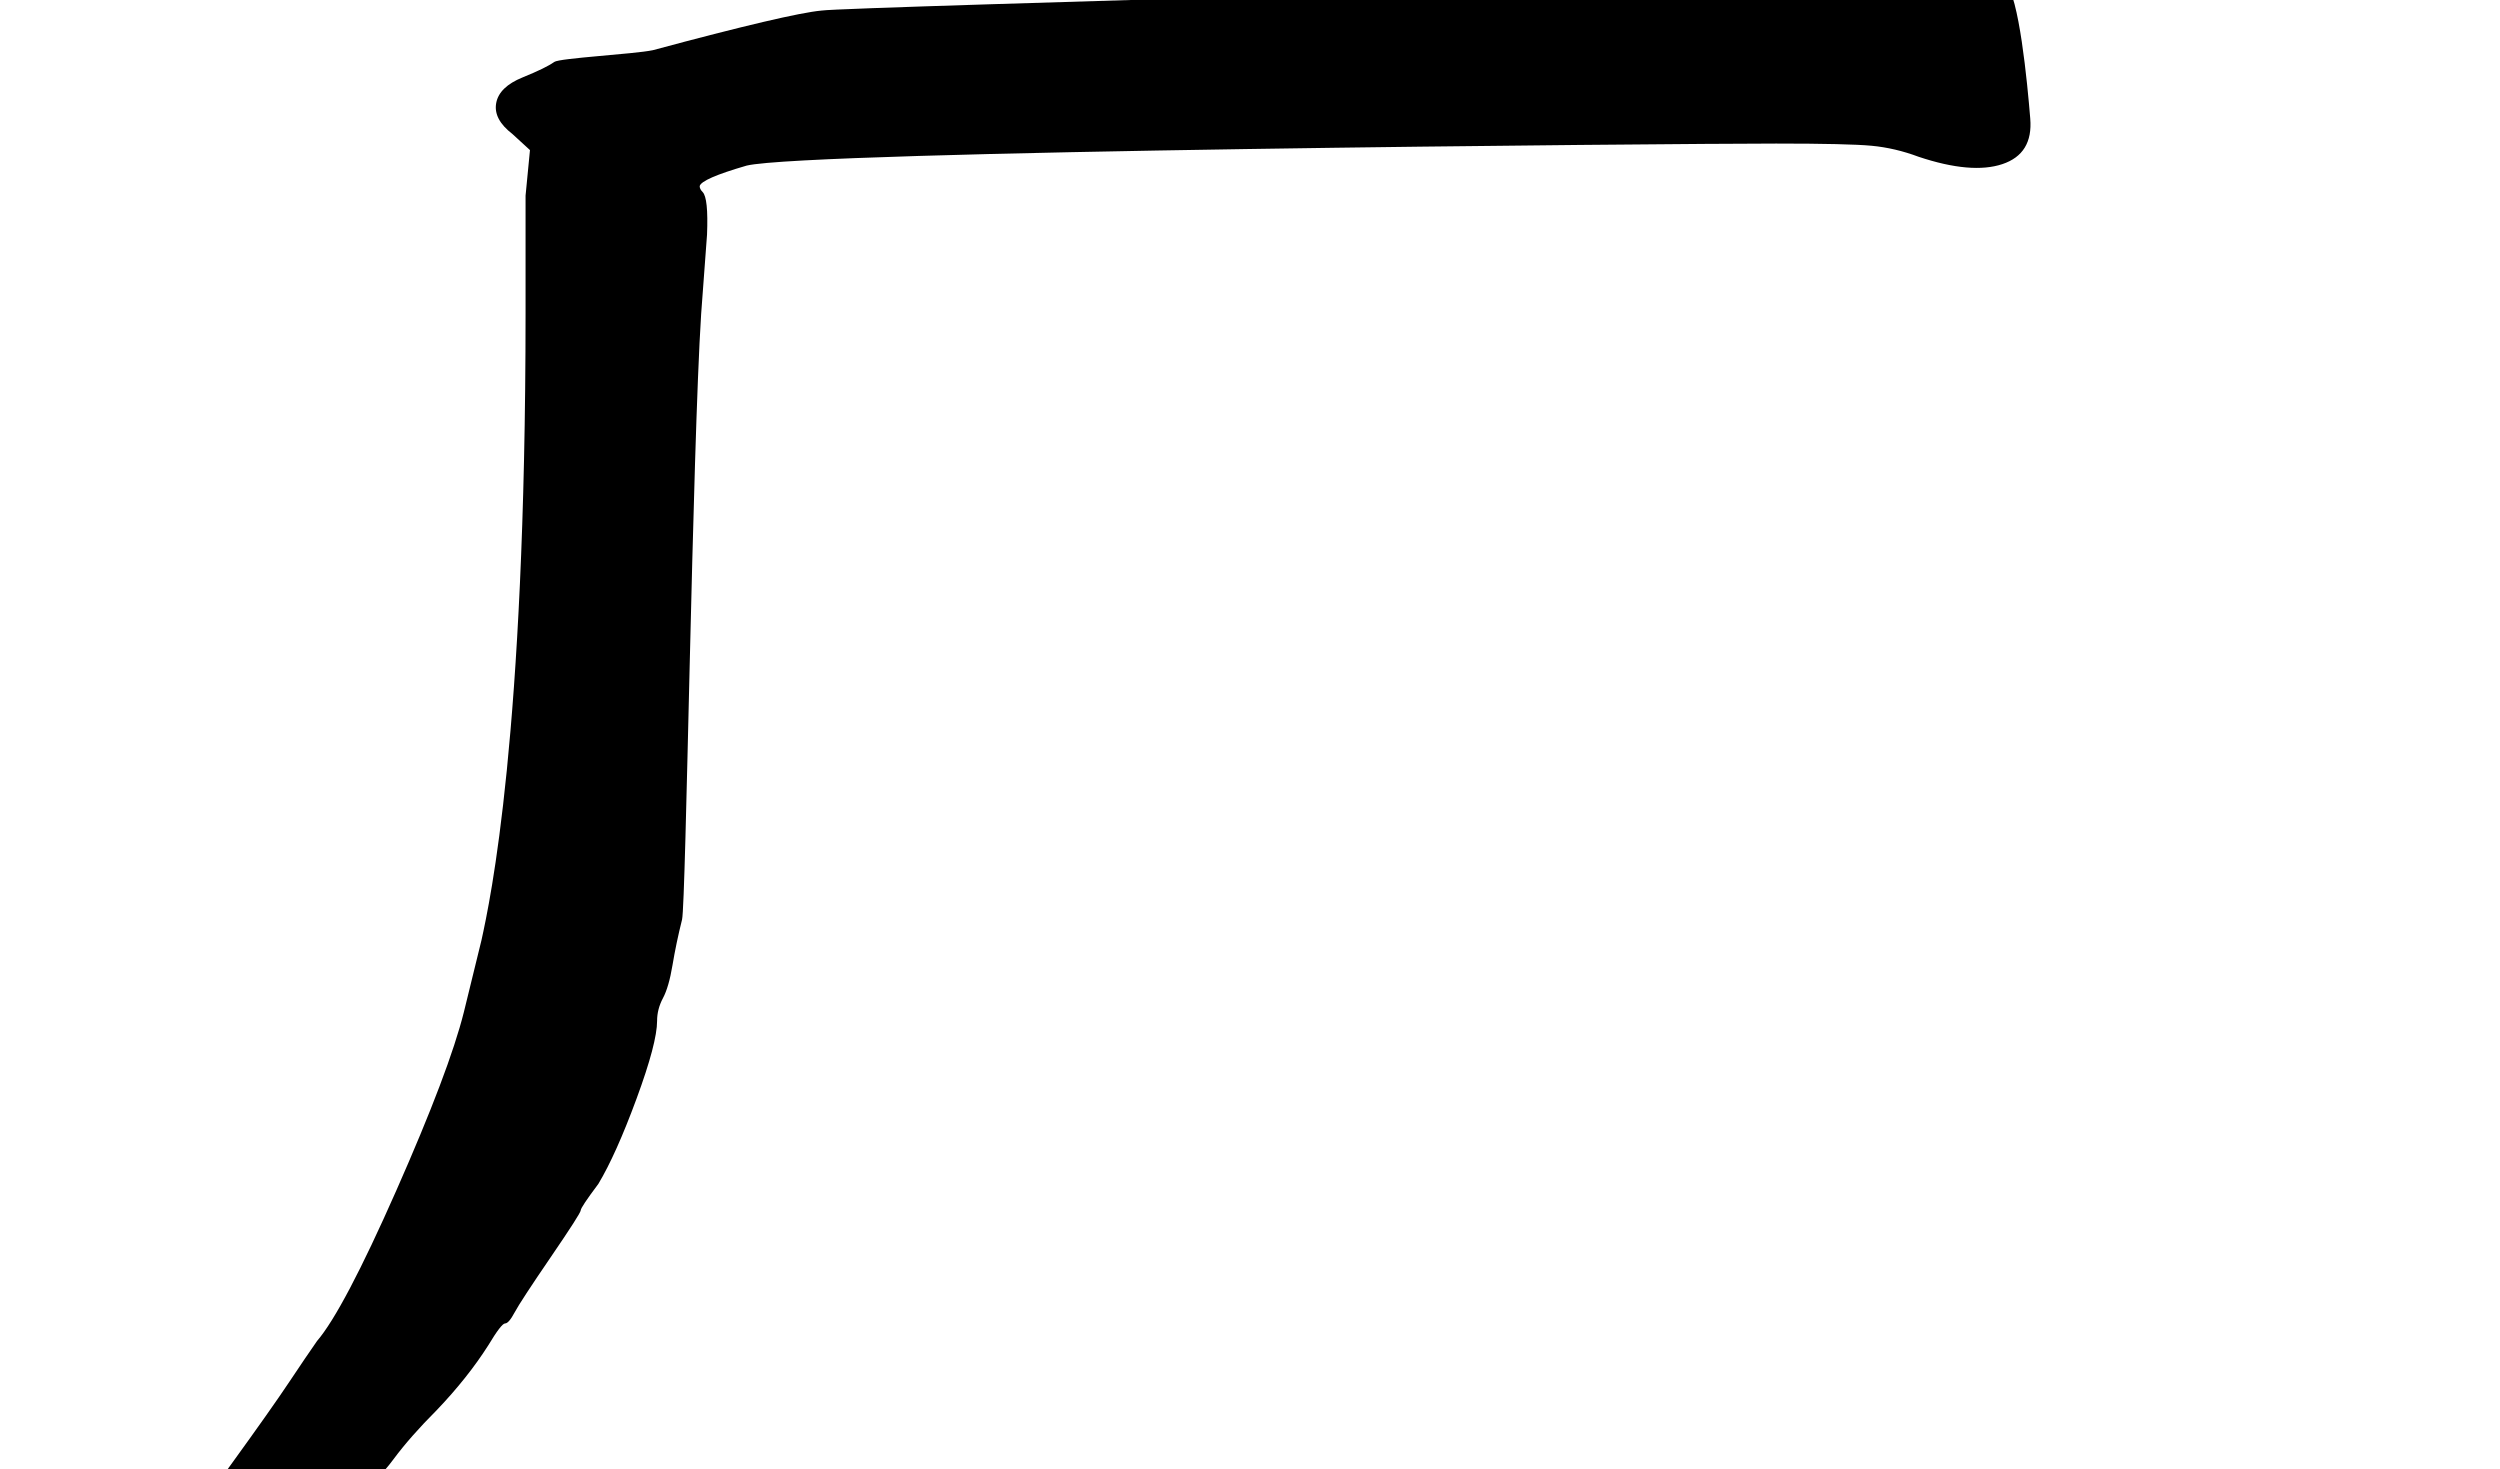
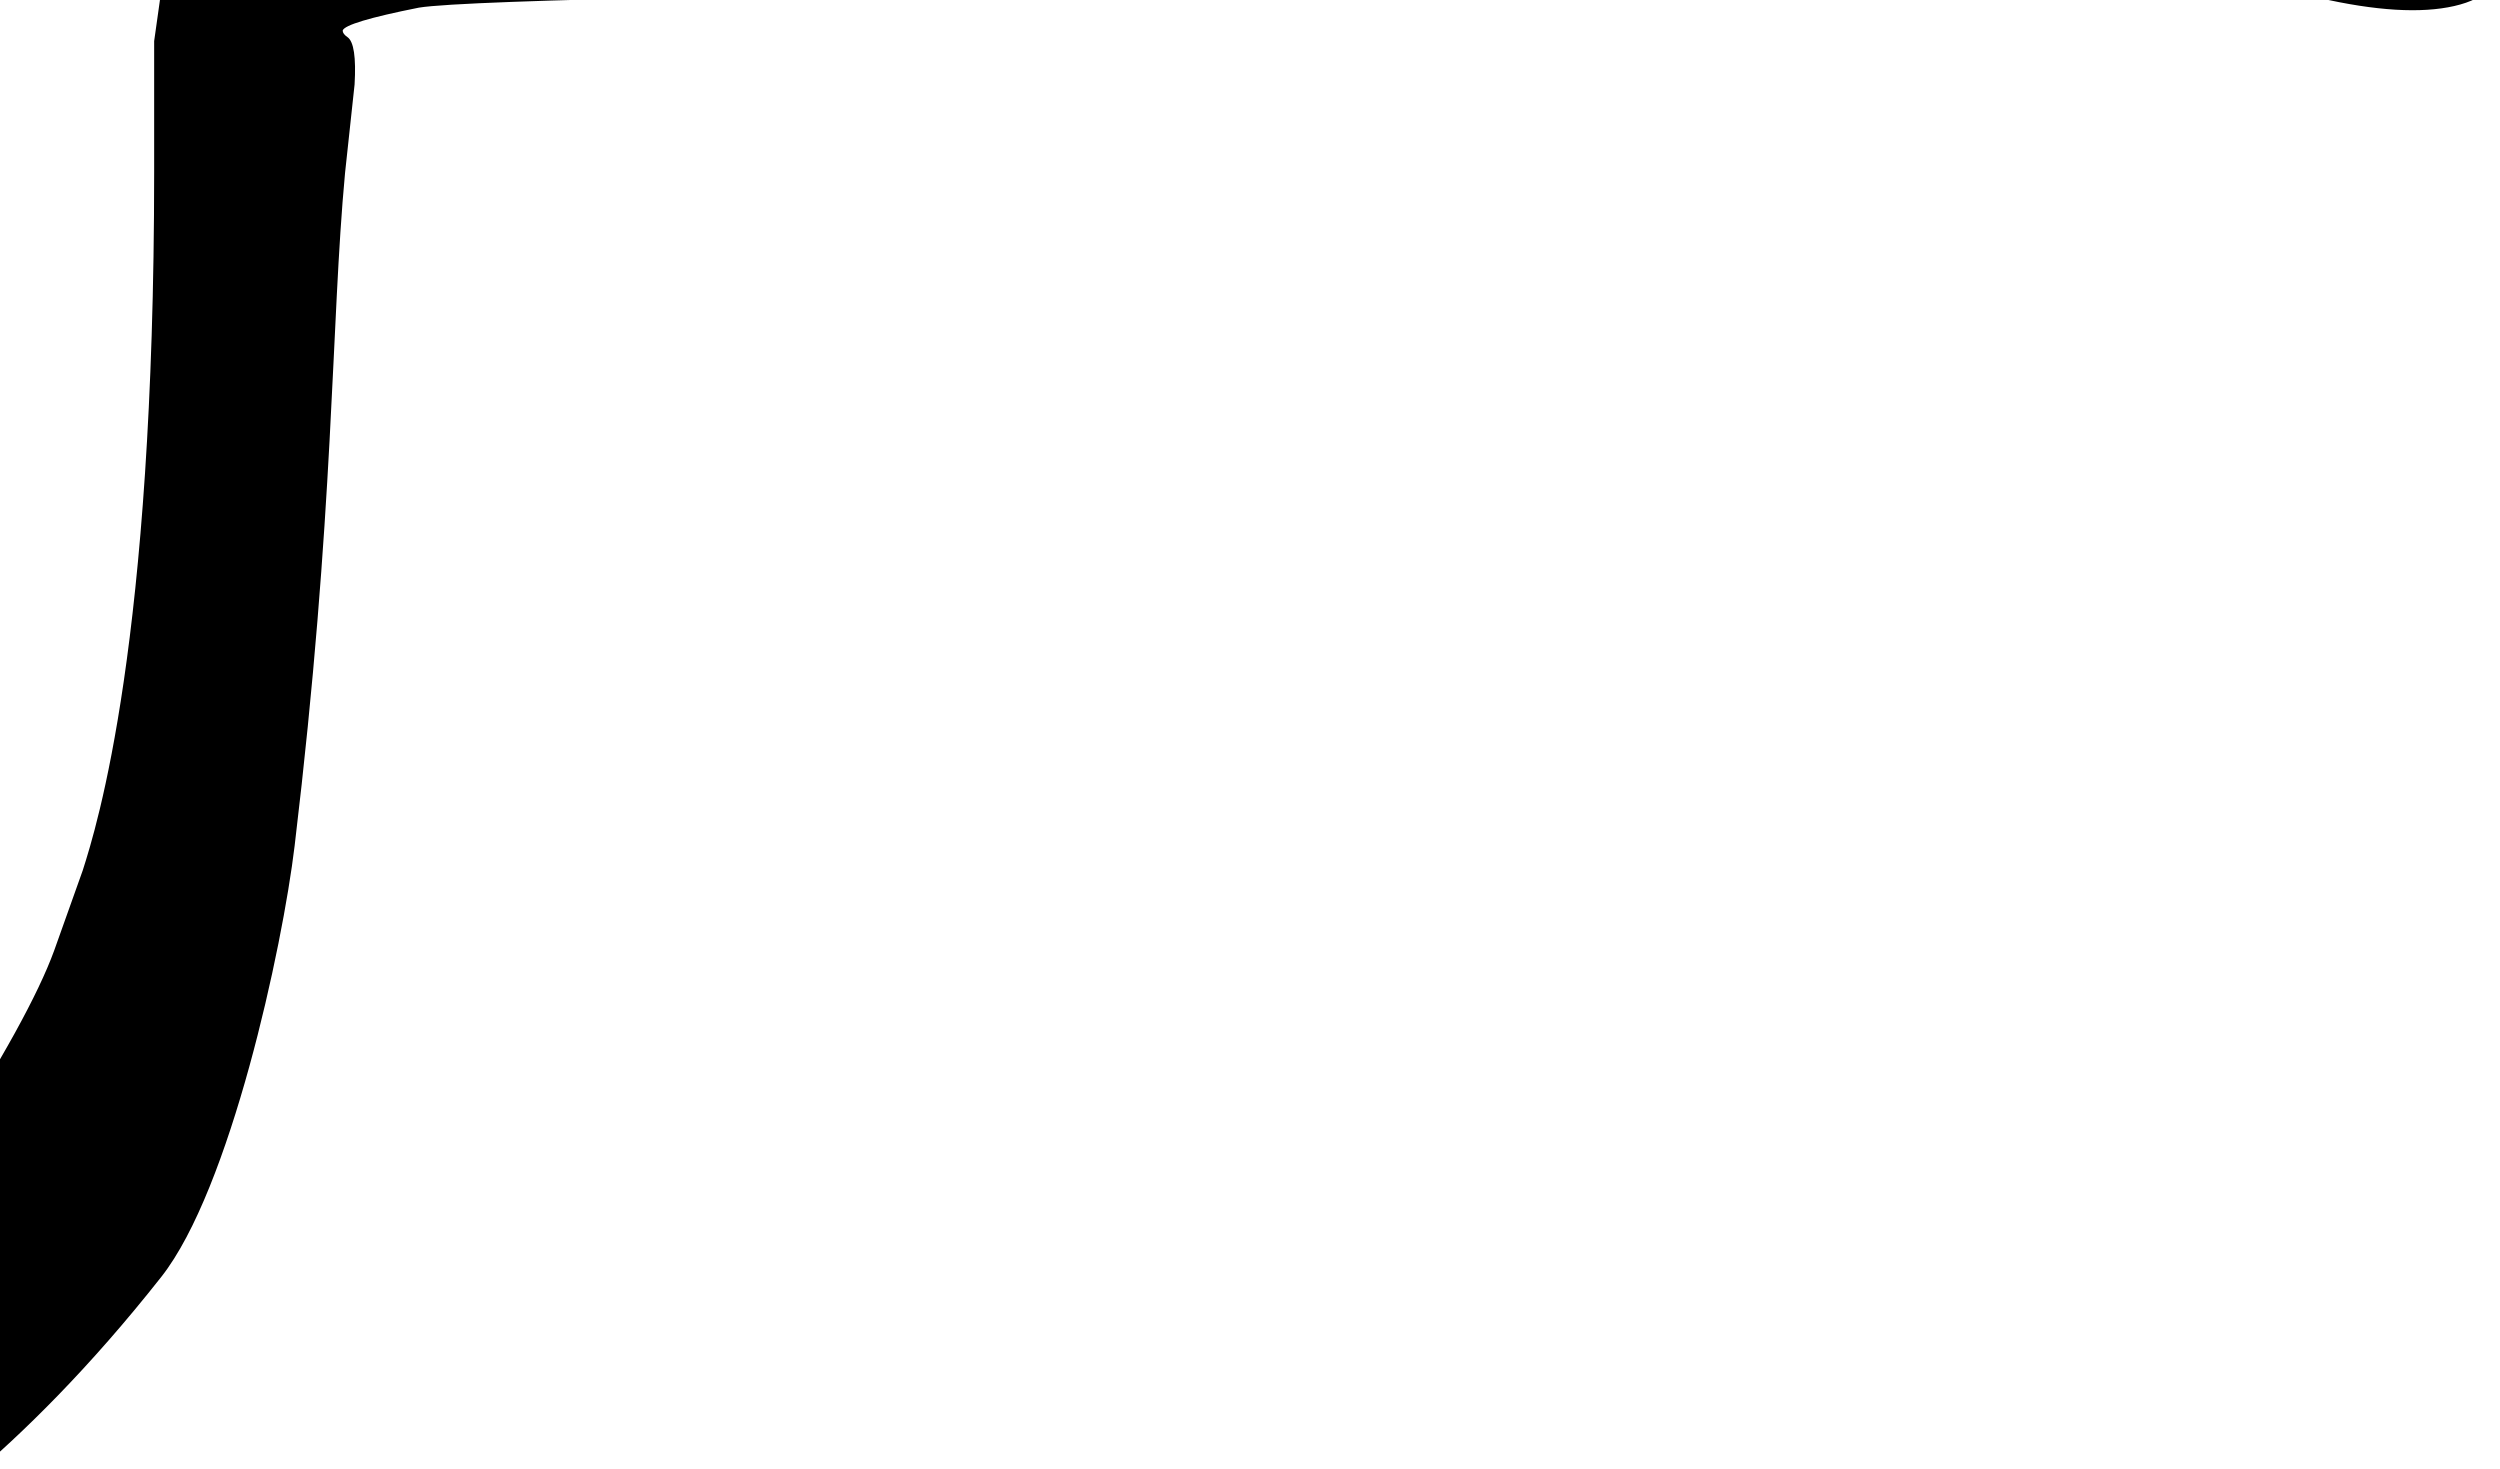
<svg xmlns="http://www.w3.org/2000/svg" width="800px" height="470px" viewBox="0 0 800 470" version="1.1">
  <g id="U_li_m" stroke="none" stroke-width="1" fill="none" fill-rule="evenodd">
-     <g id="厂广" transform="translate(56.32, -10.25)" fill="#000000" fill-rule="nonzero">
-       <path d="M535.315,2.585 C541.425,0.862 550.59,0 562.81,0 C570.957,0.313 576.283,0.705 578.79,1.175 C581.297,1.645 583.49,2.82 585.37,4.7 C589.757,8.773 592.42,36.607 593.36,48.2 C593.987,55.72 591.01,60.577 584.43,62.77 C577.85,64.963 568.92,64.18 557.64,60.42 C552.627,58.54 547.613,57.365 542.6,56.895 C537.587,56.425 527.403,56.19 512.05,56.19 C478.523,56.19 202.047,58.54 182.62,63.24 C172.907,66.06 167.893,68.253 167.58,69.82 C167.58,70.447 167.893,71.073 168.52,71.7 C169.773,72.953 170.243,77.497 169.93,85.33 L168.05,110.71 C165.23,154.577 163.193,299.173 161.94,304.5 C160.687,309.513 159.668,314.37 158.885,319.07 C158.102,323.77 157.083,327.295 155.83,329.645 C154.577,331.995 153.95,334.423 153.95,336.93 C153.95,341.63 151.757,349.933 147.37,361.84 C142.983,373.747 138.91,382.833 135.15,389.1 C131.39,394.113 129.51,396.933 129.51,397.56 C129.51,398.187 126.298,403.2 119.875,412.6 C113.452,422 109.613,427.875 108.36,430.225 C107.107,432.575 106.088,433.75 105.305,433.75 C104.522,433.75 102.72,436.1 99.9,440.8 C95.513,447.693 90.03,454.587 83.45,461.48 C77.81,467.12 73.188,472.368 69.585,477.225 C65.982,482.082 62.848,484.98 60.185,485.92 C57.522,486.86 53.997,489.367 49.61,493.44 C47.103,495.947 42.012,499.315 34.335,503.545 C26.658,507.775 2.037,509.89 0.47,509.89 C0.157,509.89 0,509.42 0,508.48 C0,507.54 0.157,506.208 0.47,504.485 C0.783,502.762 1.253,501.43 1.88,500.49 C3.76,497.983 9.008,490.777 17.625,478.87 C26.242,466.963 32.43,458.19 36.19,452.55 C39.95,446.91 42.927,442.523 45.12,439.39 C50.76,432.81 59.22,416.752 70.5,391.215 C81.78,365.678 88.987,346.643 92.12,334.11 L97.76,311.08 C100.58,298.233 111.86,245.725 111.86,110.455 L111.86,72.85 L113.27,58.28 L107.63,53.11 C103.557,49.977 101.833,46.687 102.46,43.24 C103.087,39.793 105.907,37.052 110.92,35.015 C115.933,32.978 119.302,31.333 121.025,30.08 C122.748,28.827 146.587,27.573 152.54,26.32 C181.68,18.487 199.697,14.257 206.59,13.63 C214.423,12.377 529.205,4.308 535.315,2.585 Z" id="广" />
+     <g id="厂广" transform="translate(-126.9615, -68)" fill="#000000" fill-rule="nonzero">
+       <path d="M832.735,2.88 C842.64,0.96 857.497,0 877.306,0 C890.512,0.349 899.147,0.785 903.21,1.309 C907.274,1.832 910.829,3.141 913.877,5.236 C920.988,9.773 925.305,40.779 926.829,53.693 C927.845,62.07 923.019,67.48 912.353,69.924 C901.686,72.367 887.21,71.494 868.925,67.306 C860.798,65.212 852.671,63.903 844.544,63.379 C836.417,62.856 819.91,62.594 795.021,62.594 C740.673,62.594 292.49,65.212 260.998,70.447 C245.252,73.589 237.125,76.032 236.617,77.777 C236.617,78.475 237.125,79.173 238.141,79.871 C240.173,81.268 240.935,86.329 240.427,95.055 L237.379,123.327 C232.808,172.193 234.102,231.347 221.244,338.654 C217.341,371.222 200.69,448.529 178.578,476.6 C132.813,534.698 92.154,561.674 79.71,566.386 C67.266,571.098 -16.67,580.128 2.961,538 C28.588,508.531 64.548,492.956 68.103,489.465 C77.246,482.136 90.96,464.247 109.246,435.8 C127.531,407.353 139.213,386.149 144.293,372.187 L153.436,346.532 C158.007,332.222 176.292,273.729 176.292,123.043 L176.292,81.152 L178.578,64.922 L169.435,59.163 C162.832,55.672 160.039,52.007 161.054,48.168 C162.07,44.328 166.642,41.274 174.769,39.006 C182.895,36.737 188.356,34.904 191.149,33.508 C193.943,32.112 202.586,30.716 212.237,29.32 C259.474,20.594 288.68,15.881 299.855,15.183 C312.553,13.787 822.83,4.799 832.735,2.88 Z" id="广" />
    </g>
  </g>
</svg>
